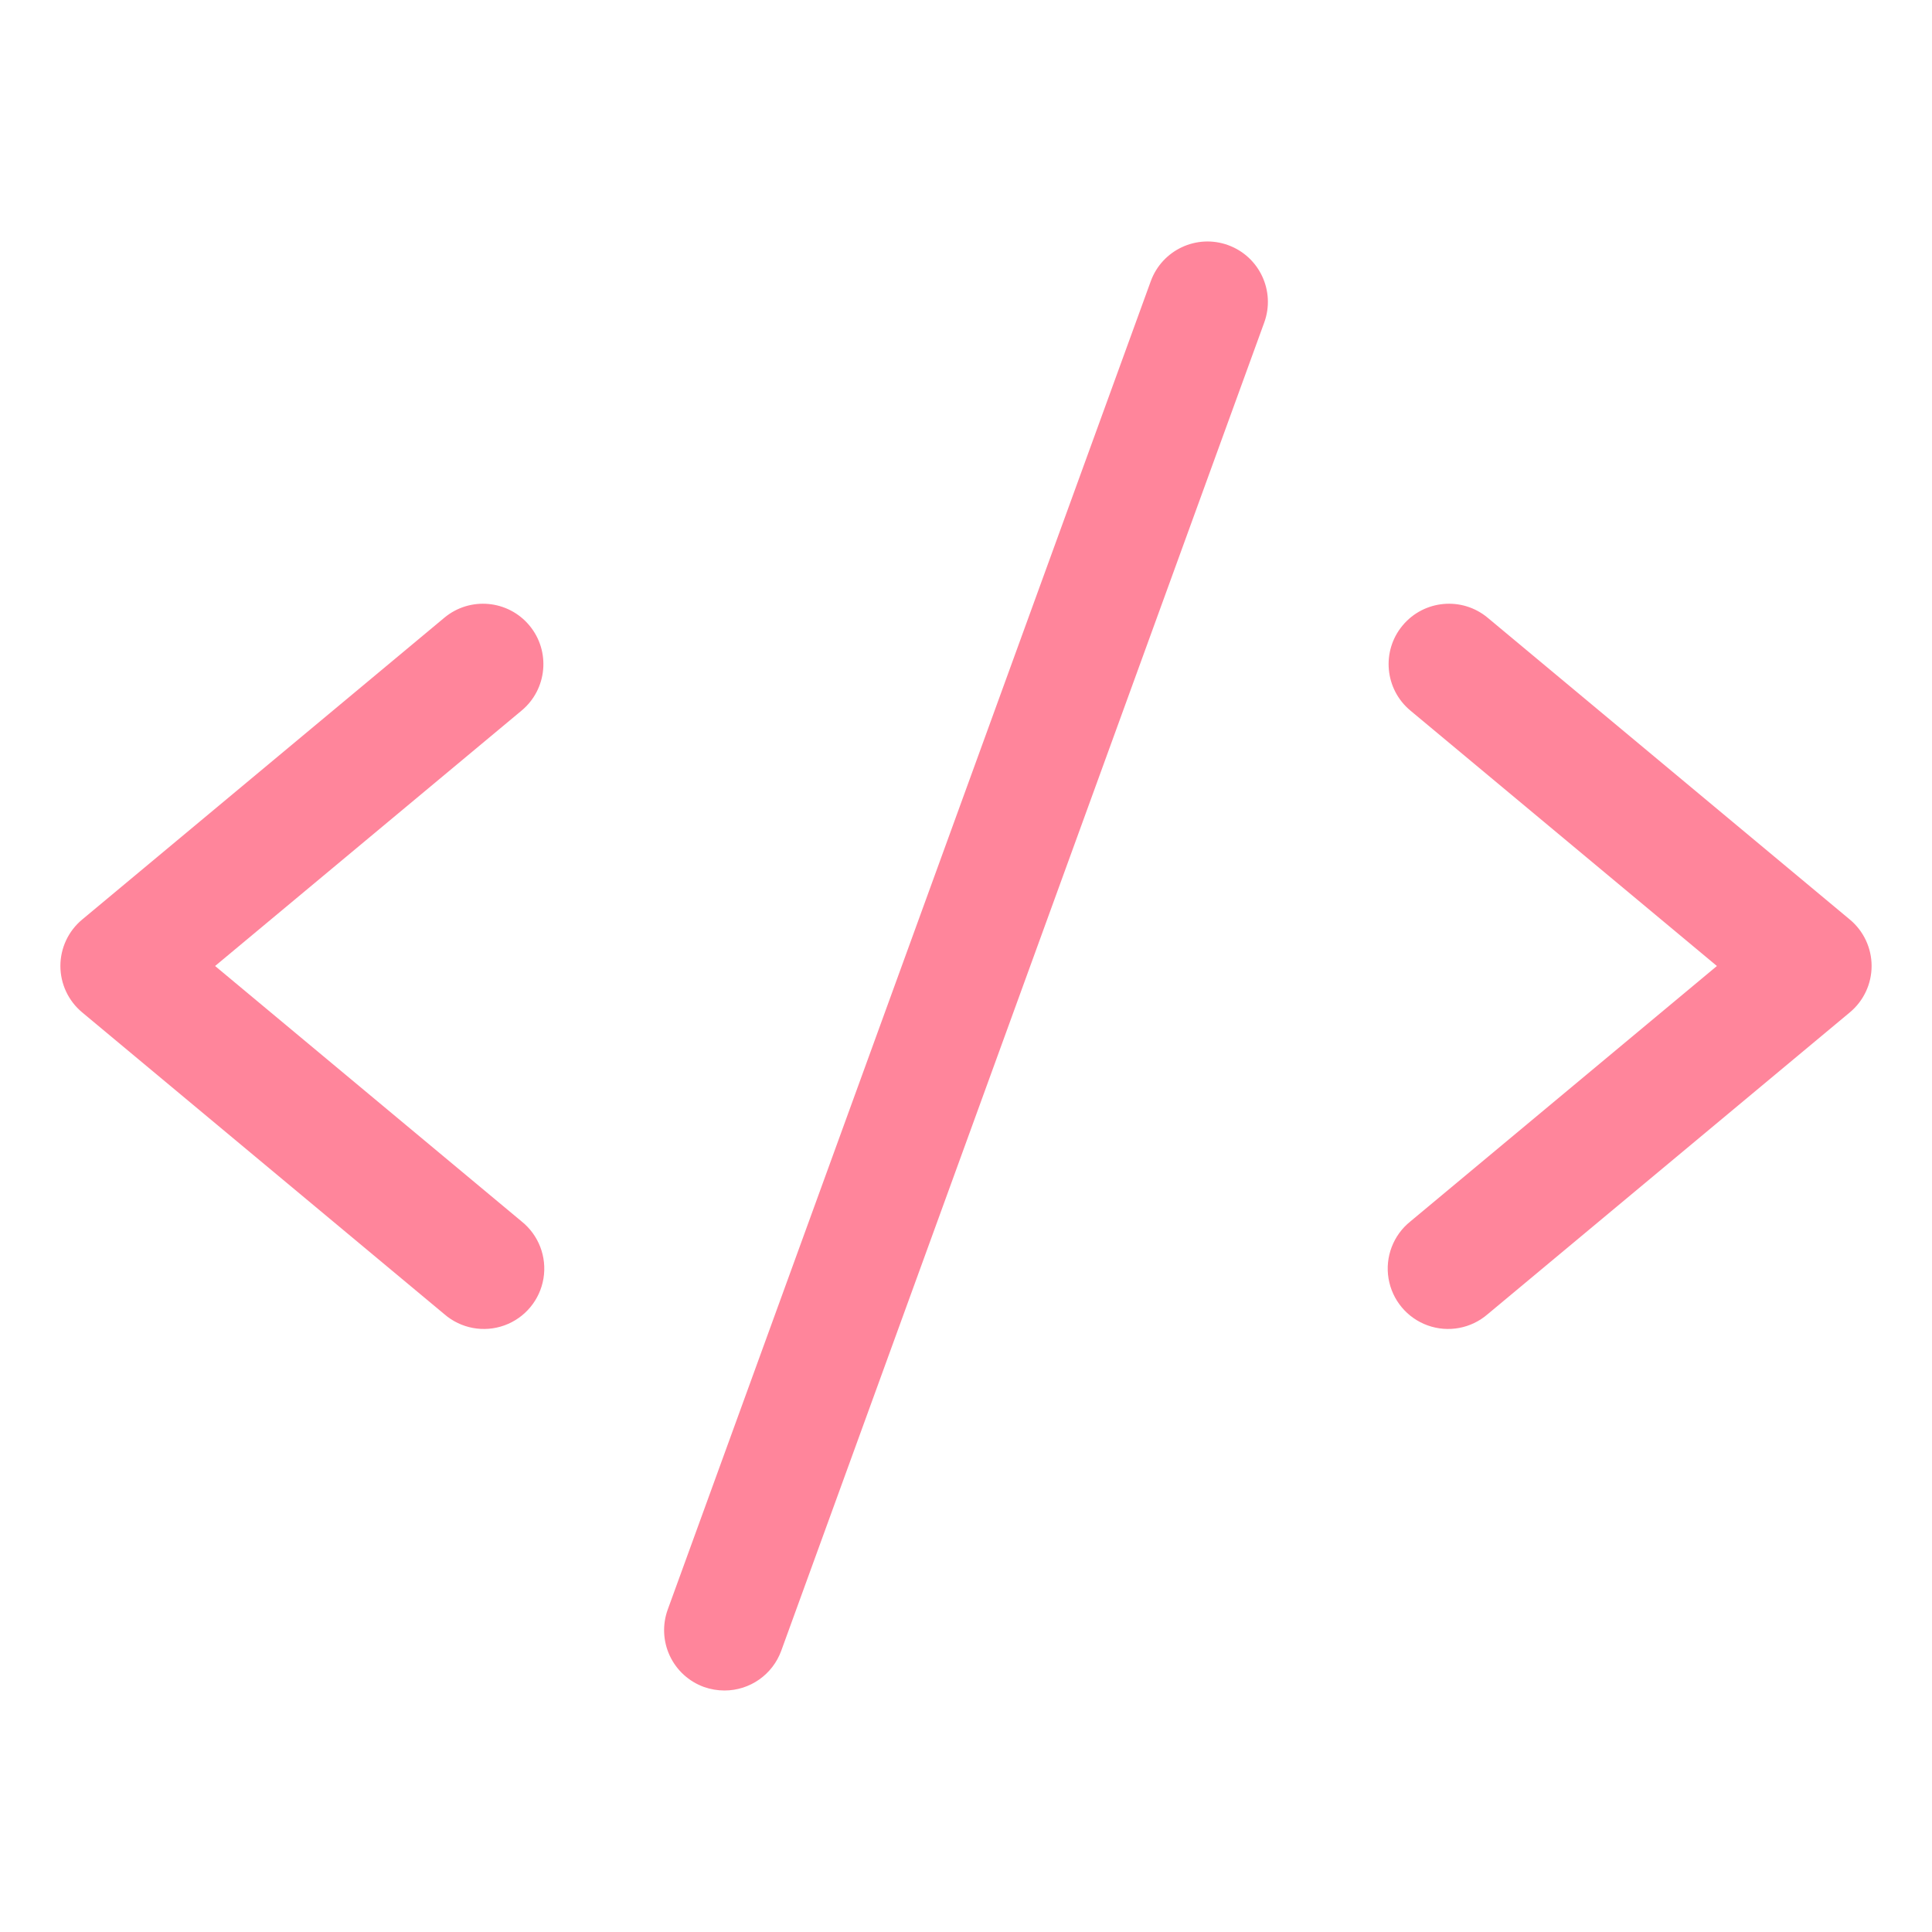
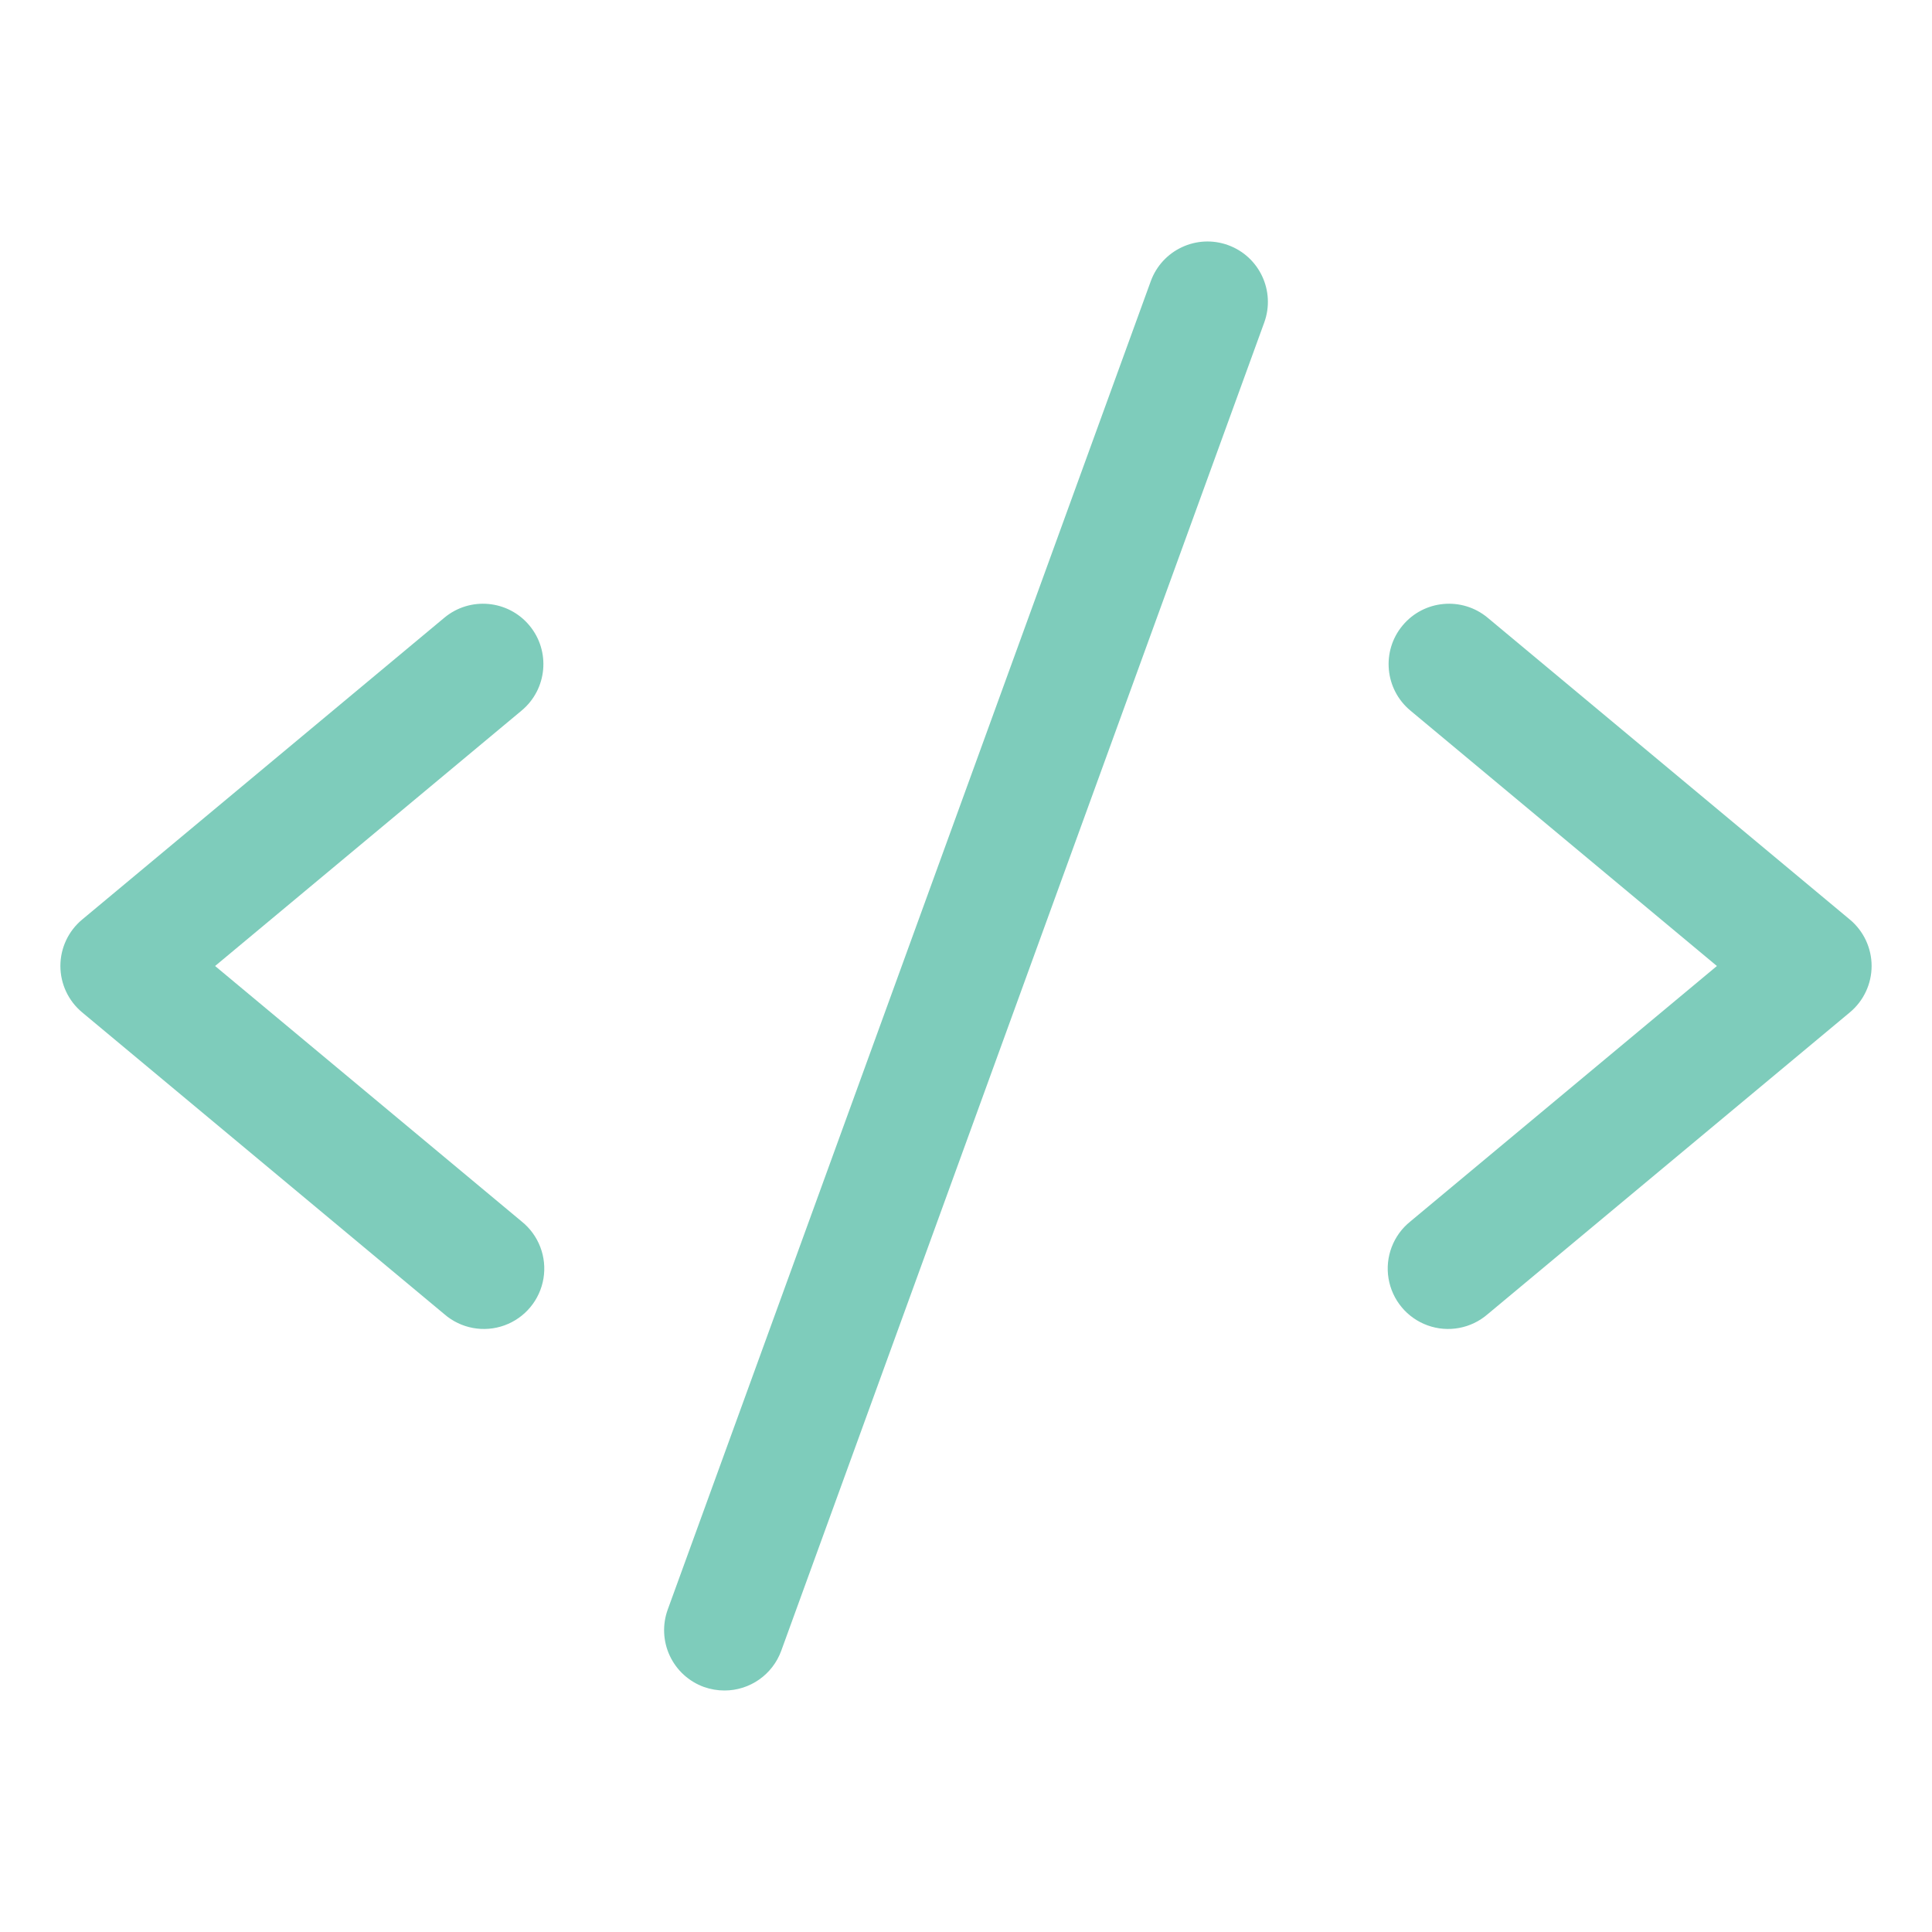
- <svg xmlns="http://www.w3.org/2000/svg" width="32" height="32" fill="#FF859B" viewBox="0 0 256 256">
+ <svg xmlns="http://www.w3.org/2000/svg" width="32" height="32" fill="#7ECCBB" viewBox="0 0 256 256">
  <path d="M69.12,94.15,28.5,128l40.62,33.85a8,8,0,1,1-10.24,12.29l-48-40a8,8,0,0,1,0-12.29l48-40a8,8,0,0,1,10.24,12.3Zm176,27.7-48-40a8,8,0,1,0-10.24,12.3L227.5,128l-40.62,33.85a8,8,0,1,0,10.24,12.29l48-40a8,8,0,0,0,0-12.29ZM162.73,32.48a8,8,0,0,0-10.25,4.79l-64,176a8,8,0,0,0,4.79,10.26A8.14,8.14,0,0,0,96,224a8,8,0,0,0,7.52-5.27l64-176A8,8,0,0,0,162.73,32.48Z" />
</svg>
